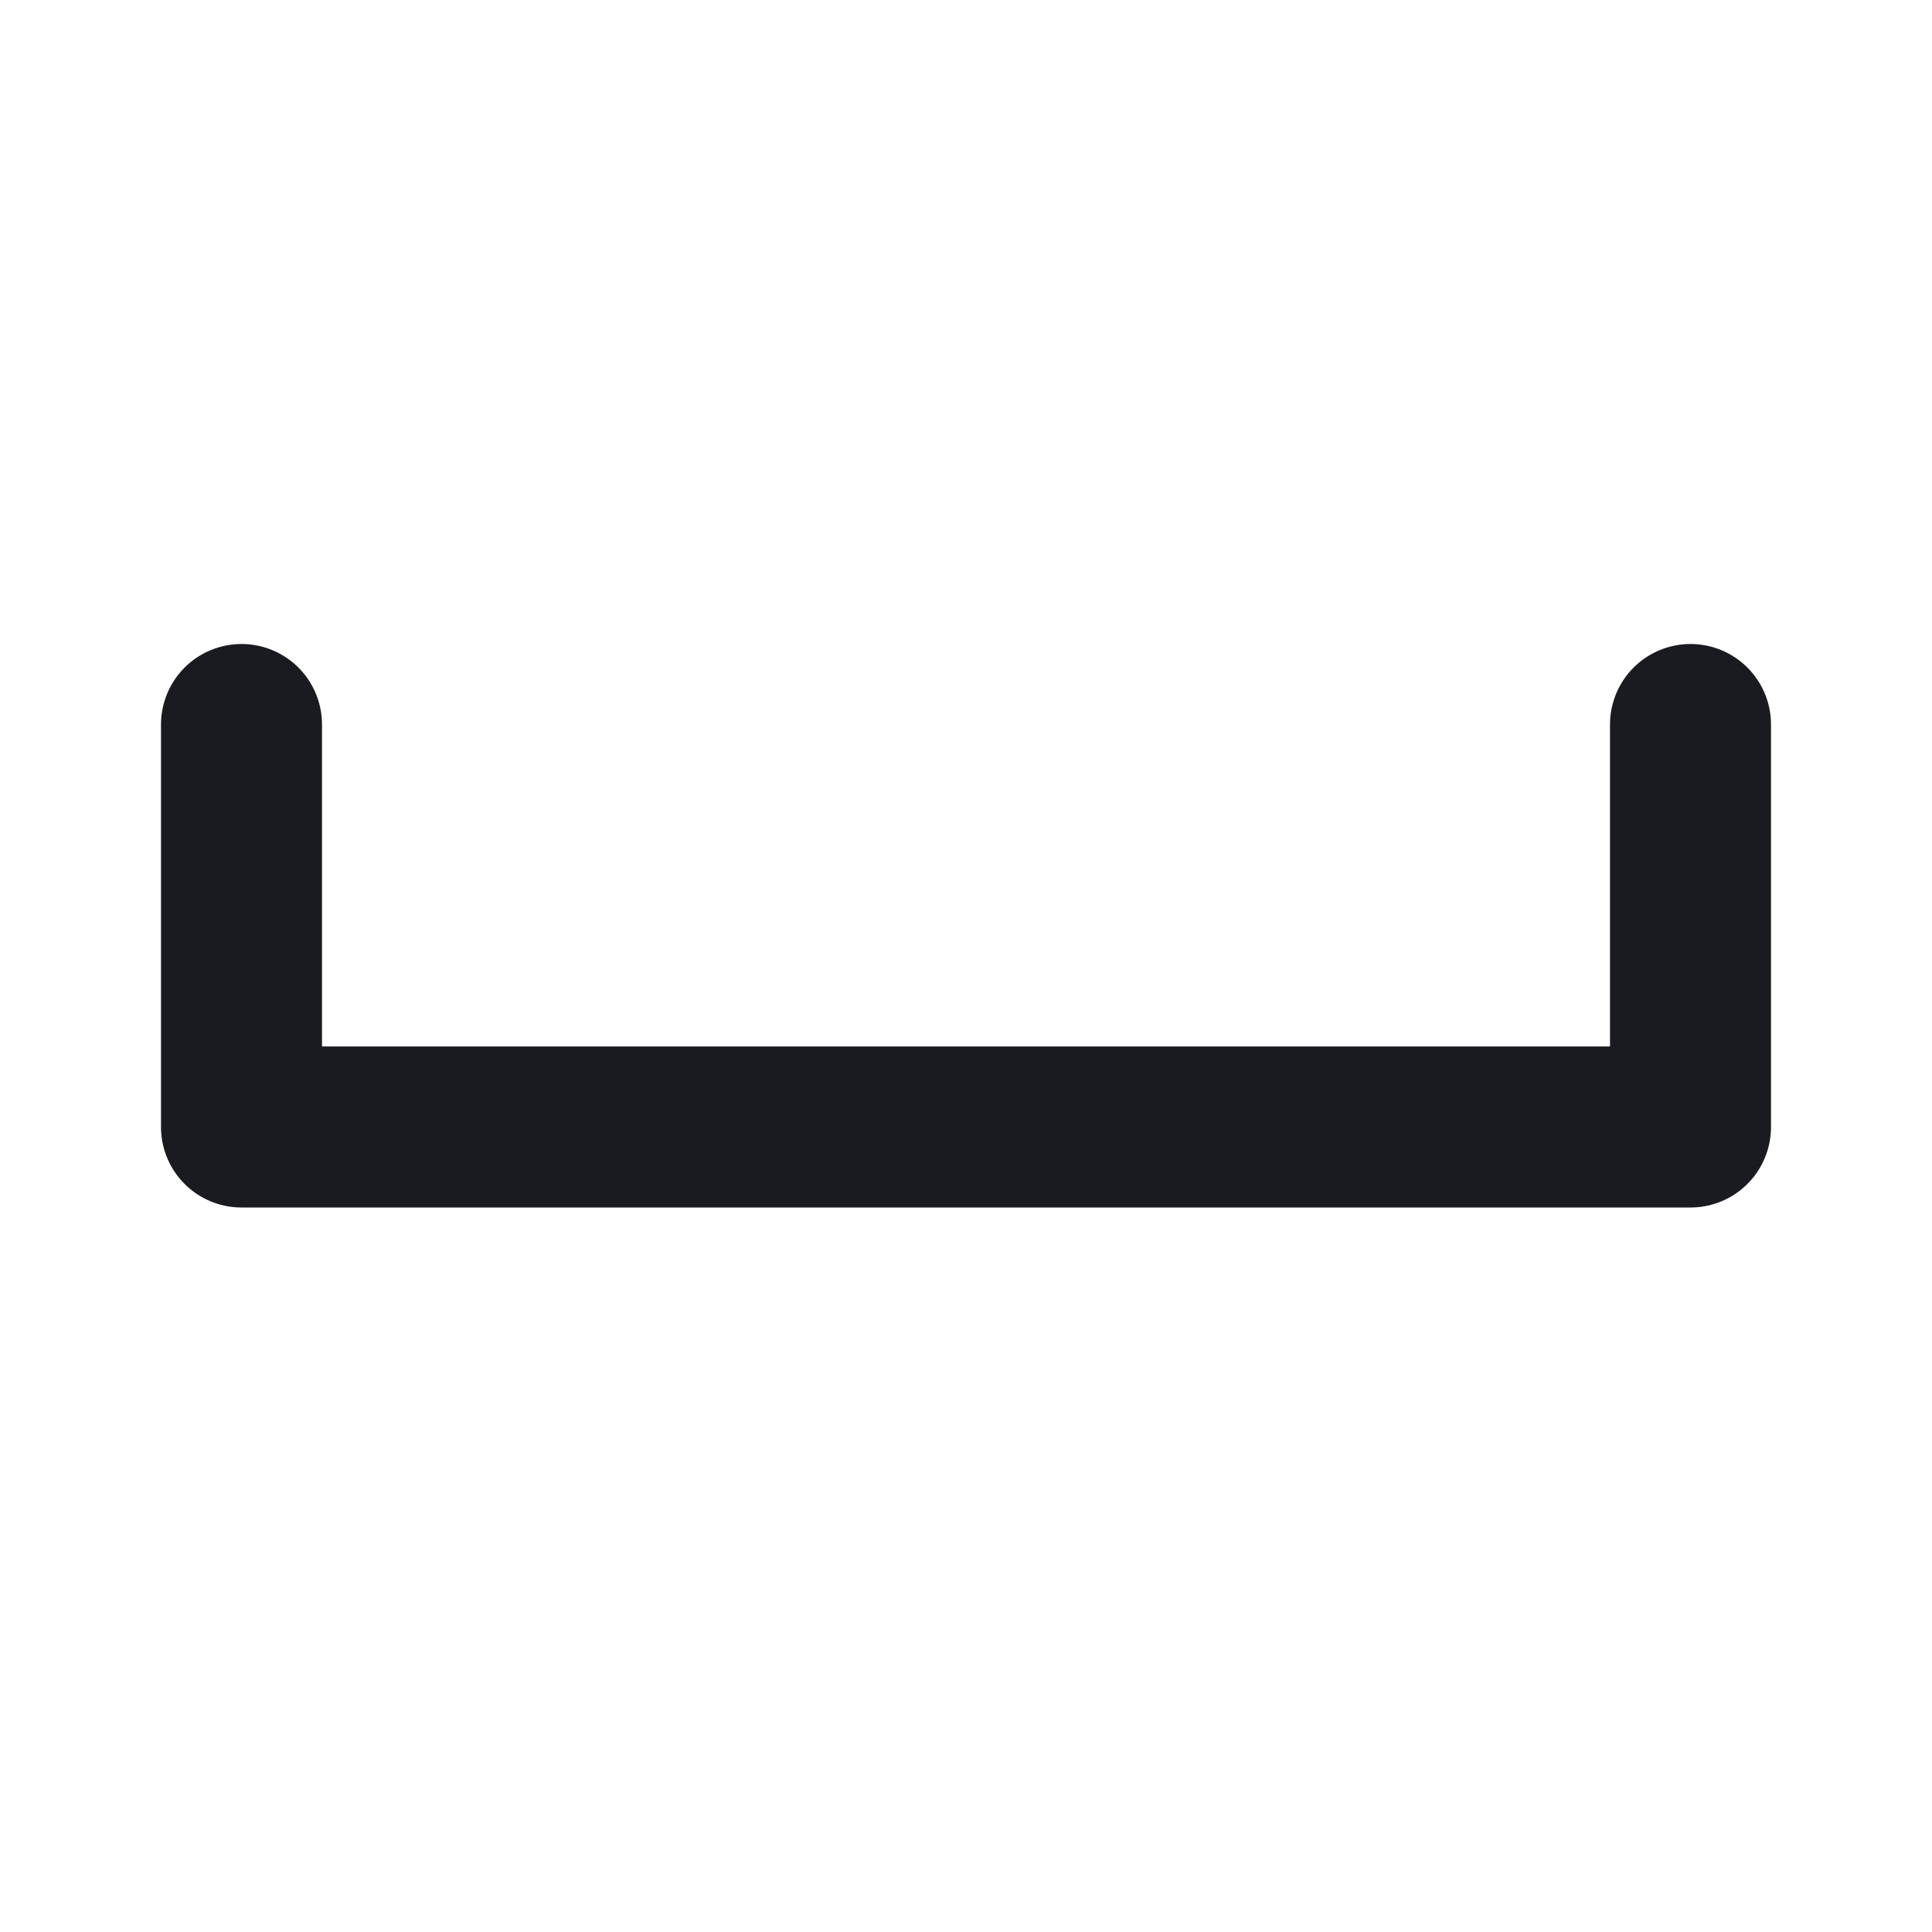
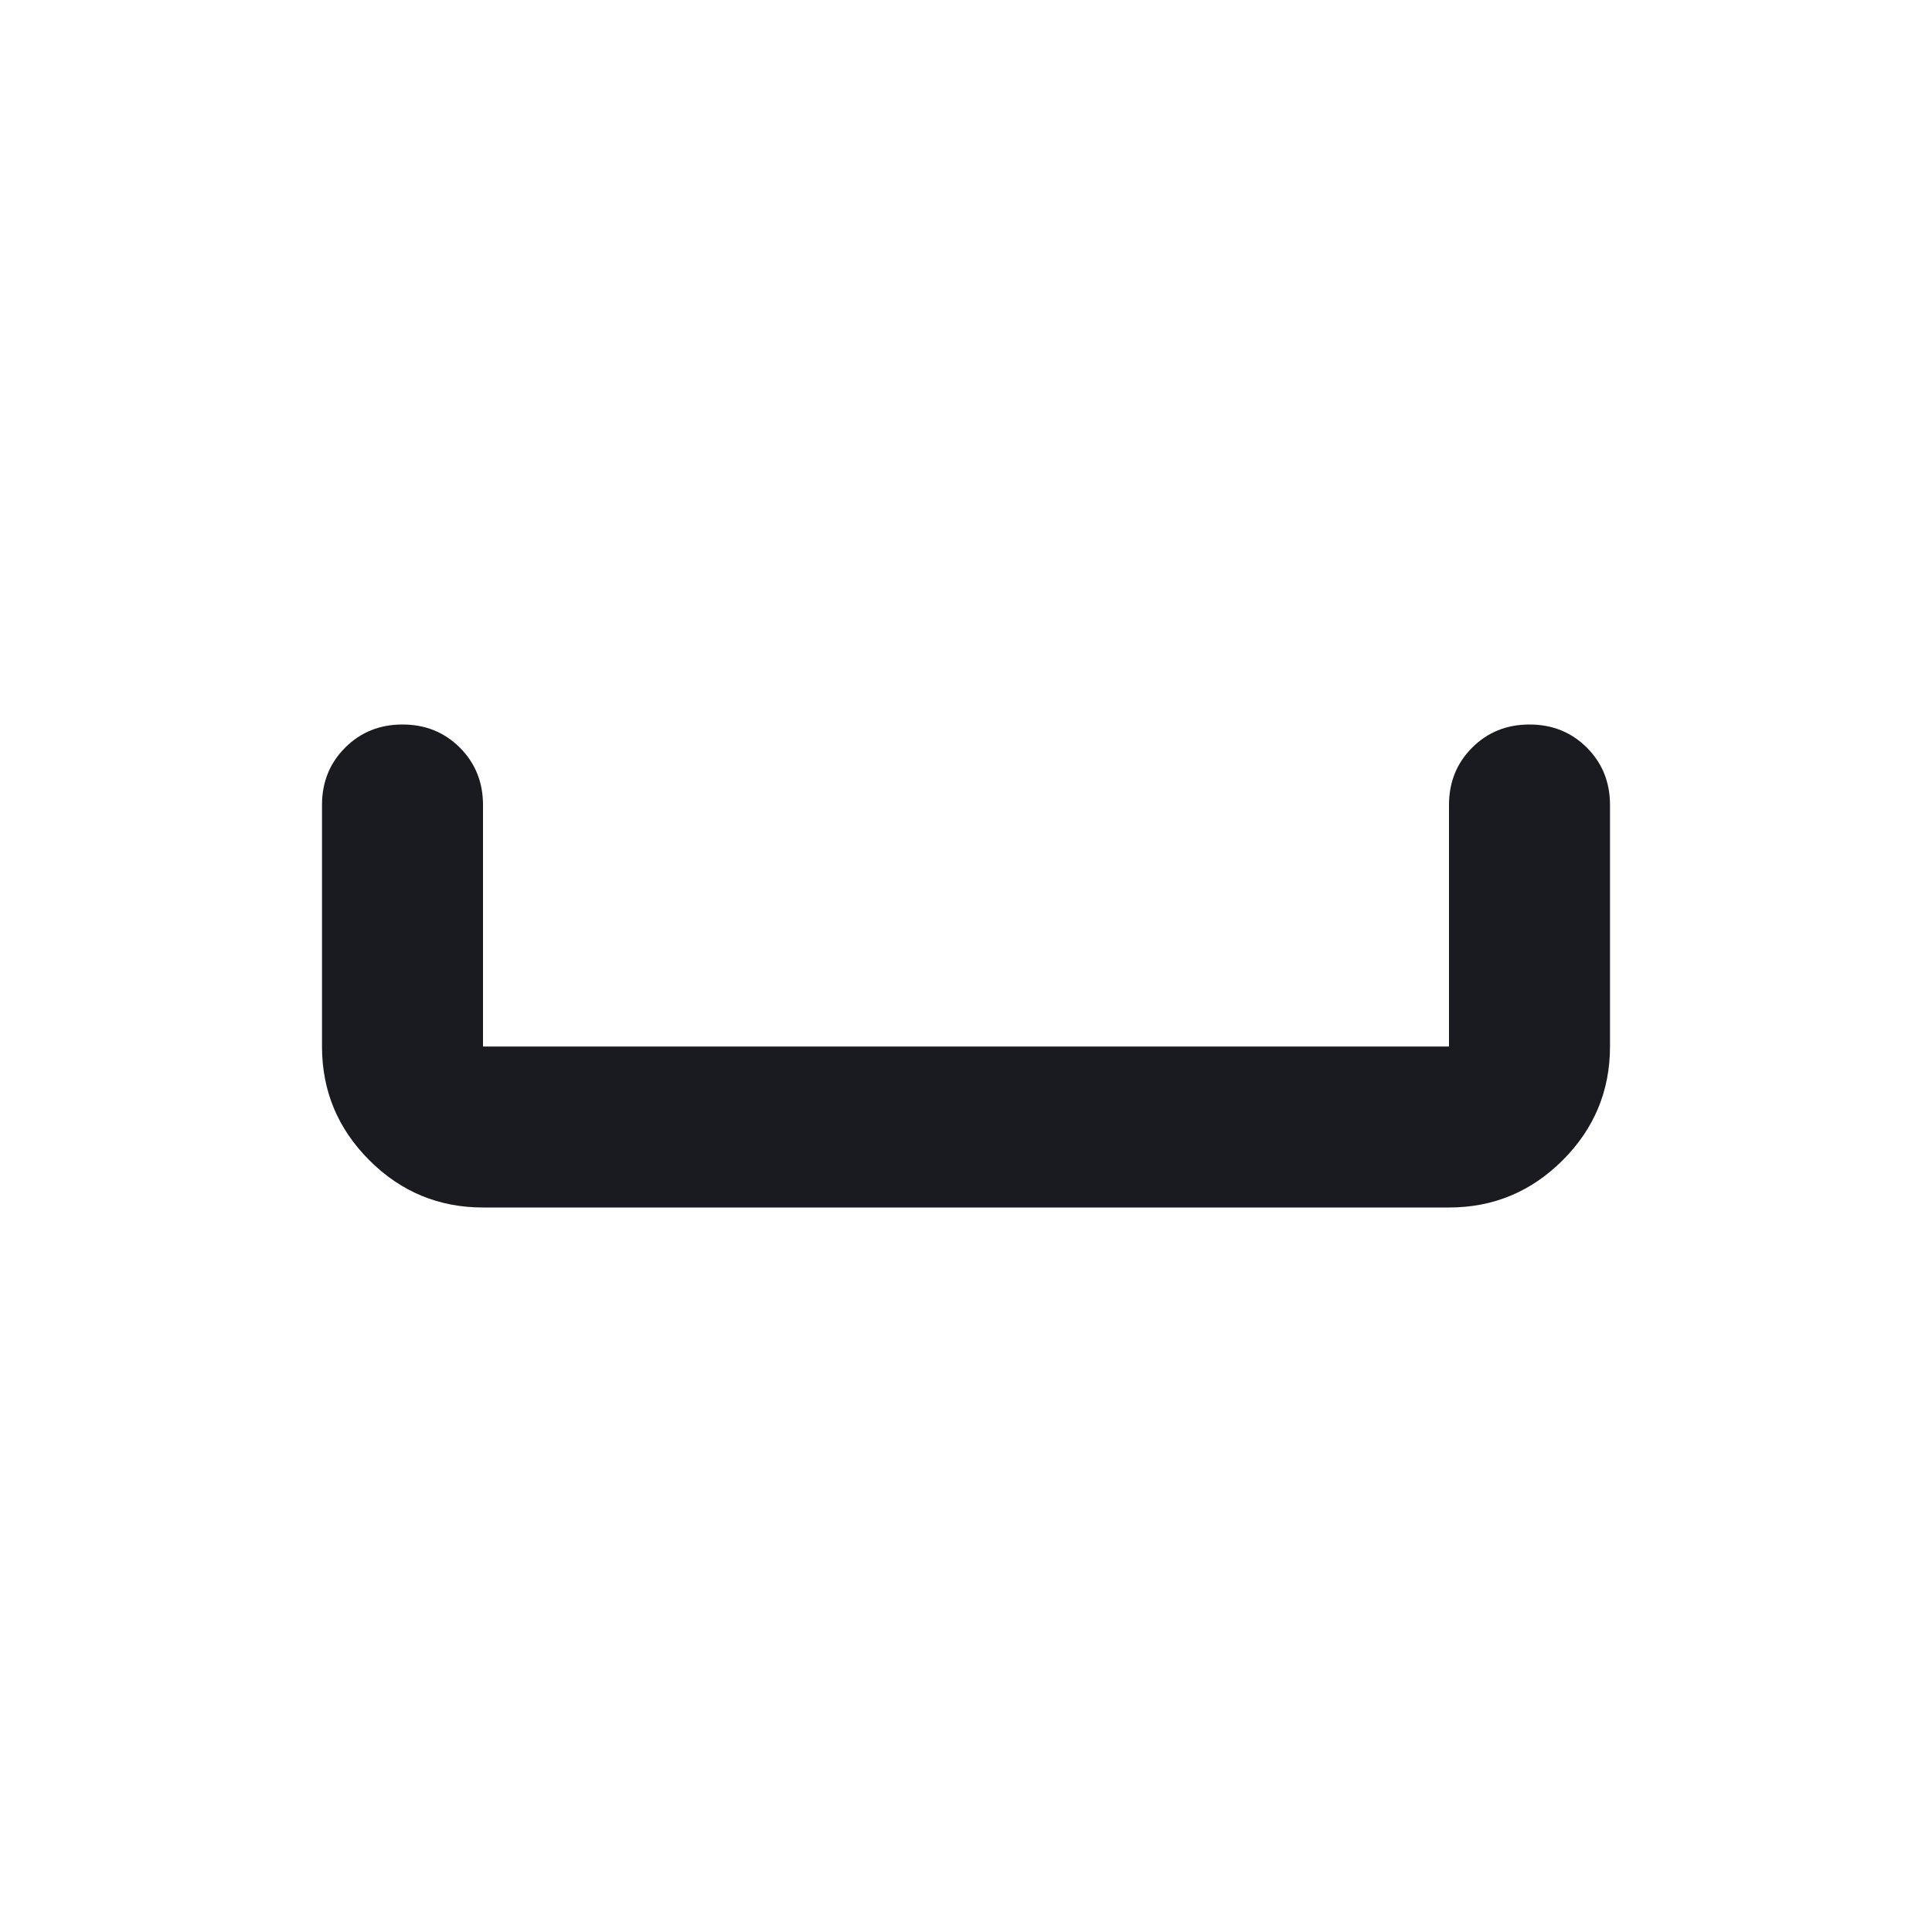
- <svg xmlns="http://www.w3.org/2000/svg" viewBox="0 0 24 24">
-   <g fill="none" stroke="#1A1B21" stroke-width="2" stroke-linecap="round" stroke-linejoin="round">
-     <path d="M3 9v5h18V9" />
-   </g>
+ <svg xmlns="http://www.w3.org/2000/svg" fill="#1A1B21" height="24" viewBox="0 -960 960 960" width="24">
+   <path d="M240-360q-33 0-56.5-23.5T160-440v-120q0-17 11.5-28.5T200-600q17 0 28.5 11.5T240-560v120h480v-120q0-17 11.5-28.5T760-600q17 0 28.5 11.5T800-560v120q0 33-23.5 56.5T720-360H240Z" />
</svg>
